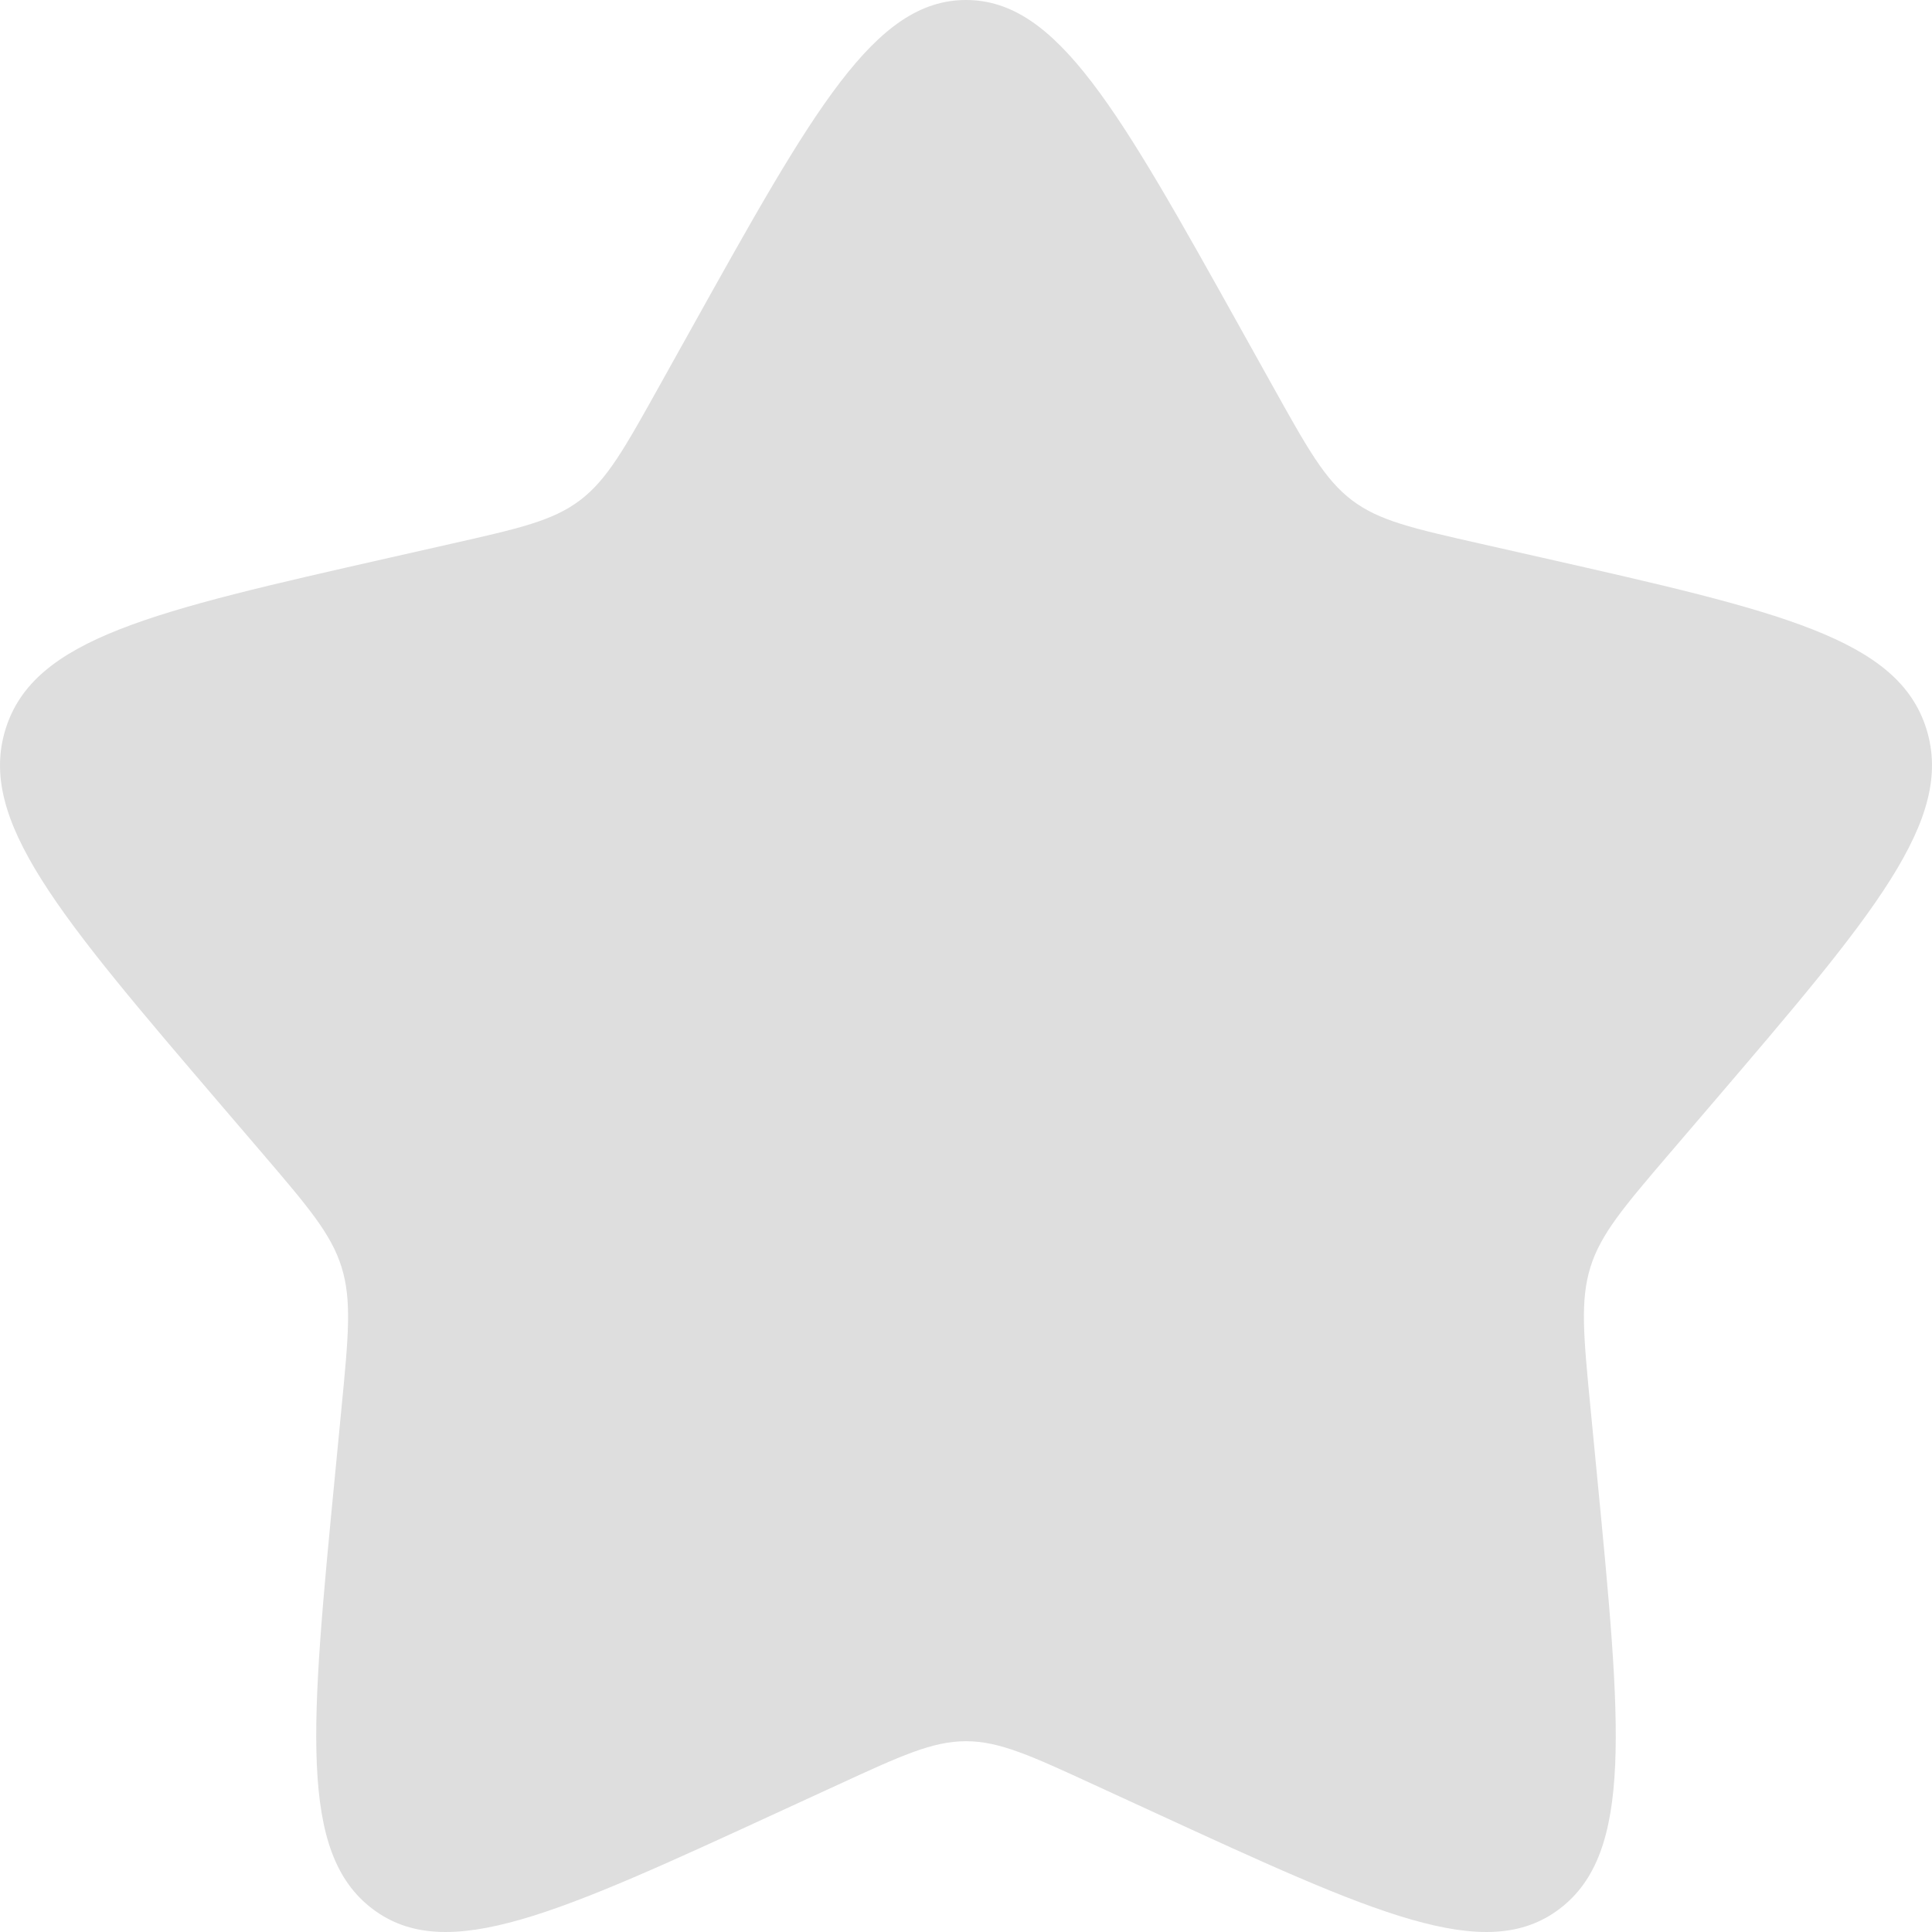
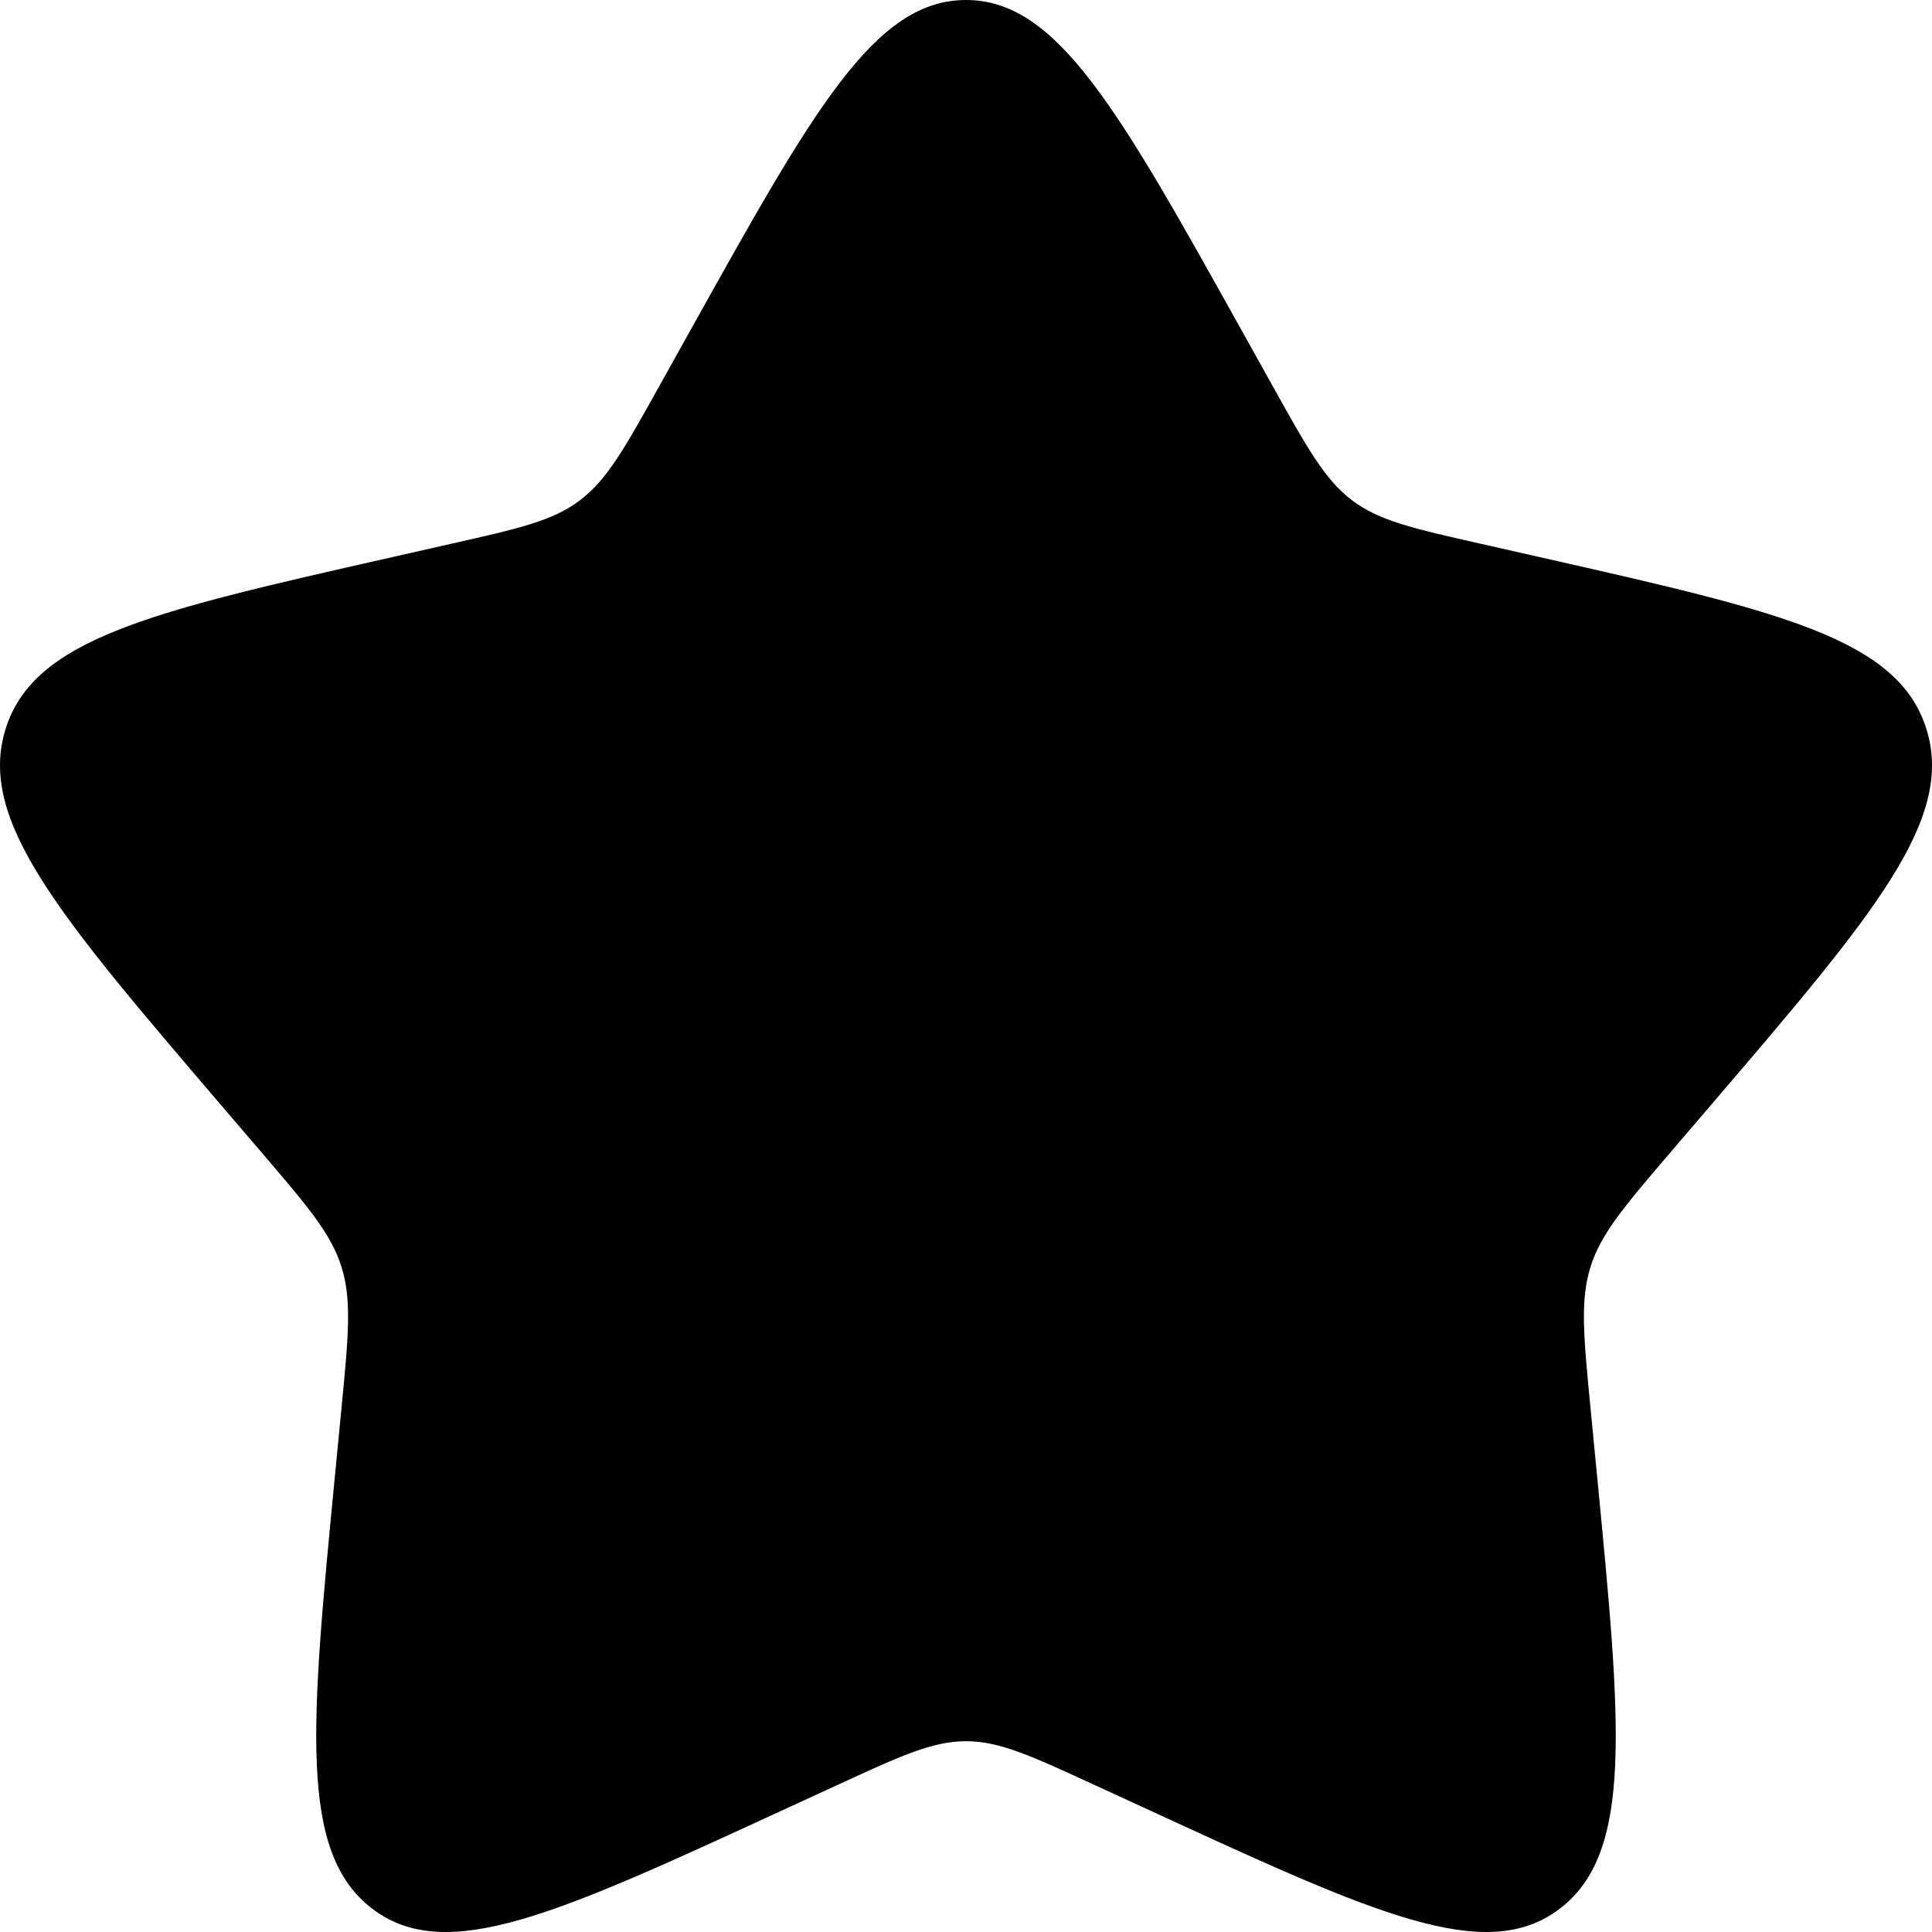
<svg xmlns="http://www.w3.org/2000/svg" width="40" height="40" viewBox="0 0 40 40" fill="none">
-   <path d="M14.306 6.817C16.84 2.272 18.106 0 20 0C21.894 0 23.16 2.272 25.694 6.817L26.349 7.992C27.069 9.284 27.429 9.93 27.99 10.356C28.551 10.782 29.25 10.94 30.648 11.256L31.921 11.544C36.84 12.657 39.3 13.214 39.885 15.095C40.47 16.977 38.794 18.938 35.44 22.86L34.572 23.874C33.619 24.989 33.143 25.546 32.928 26.235C32.714 26.925 32.786 27.668 32.93 29.155L33.061 30.509C33.568 35.741 33.822 38.357 32.29 39.52C30.758 40.684 28.455 39.623 23.849 37.502L22.657 36.954C21.348 36.351 20.694 36.05 20 36.05C19.306 36.05 18.652 36.351 17.343 36.954L16.151 37.502C11.545 39.623 9.242 40.684 7.71 39.52C6.178 38.357 6.432 35.741 6.939 30.509L7.07 29.155C7.214 27.668 7.286 26.925 7.072 26.235C6.857 25.546 6.381 24.989 5.428 23.874L4.56 22.86C1.206 18.938 -0.47 16.977 0.115 15.095C0.7 13.214 3.16 12.657 8.079 11.544L9.352 11.256C10.75 10.94 11.449 10.782 12.01 10.356C12.571 9.93 12.931 9.284 13.651 7.992L14.306 6.817Z" fill="#DEDEDE" />
+   <path d="M14.306 6.817C16.84 2.272 18.106 0 20 0C21.894 0 23.16 2.272 25.694 6.817L26.349 7.992C27.069 9.284 27.429 9.93 27.99 10.356C28.551 10.782 29.25 10.94 30.648 11.256L31.921 11.544C36.84 12.657 39.3 13.214 39.885 15.095C40.47 16.977 38.794 18.938 35.44 22.86L34.572 23.874C33.619 24.989 33.143 25.546 32.928 26.235C32.714 26.925 32.786 27.668 32.93 29.155L33.061 30.509C33.568 35.741 33.822 38.357 32.29 39.52C30.758 40.684 28.455 39.623 23.849 37.502L22.657 36.954C21.348 36.351 20.694 36.05 20 36.05C19.306 36.05 18.652 36.351 17.343 36.954L16.151 37.502C11.545 39.623 9.242 40.684 7.71 39.52C6.178 38.357 6.432 35.741 6.939 30.509L7.07 29.155C7.214 27.668 7.286 26.925 7.072 26.235C6.857 25.546 6.381 24.989 5.428 23.874L4.56 22.86C1.206 18.938 -0.47 16.977 0.115 15.095C0.7 13.214 3.16 12.657 8.079 11.544L9.352 11.256C10.75 10.94 11.449 10.782 12.01 10.356C12.571 9.93 12.931 9.284 13.651 7.992L14.306 6.817Z" fill="currentColor" />
</svg>
